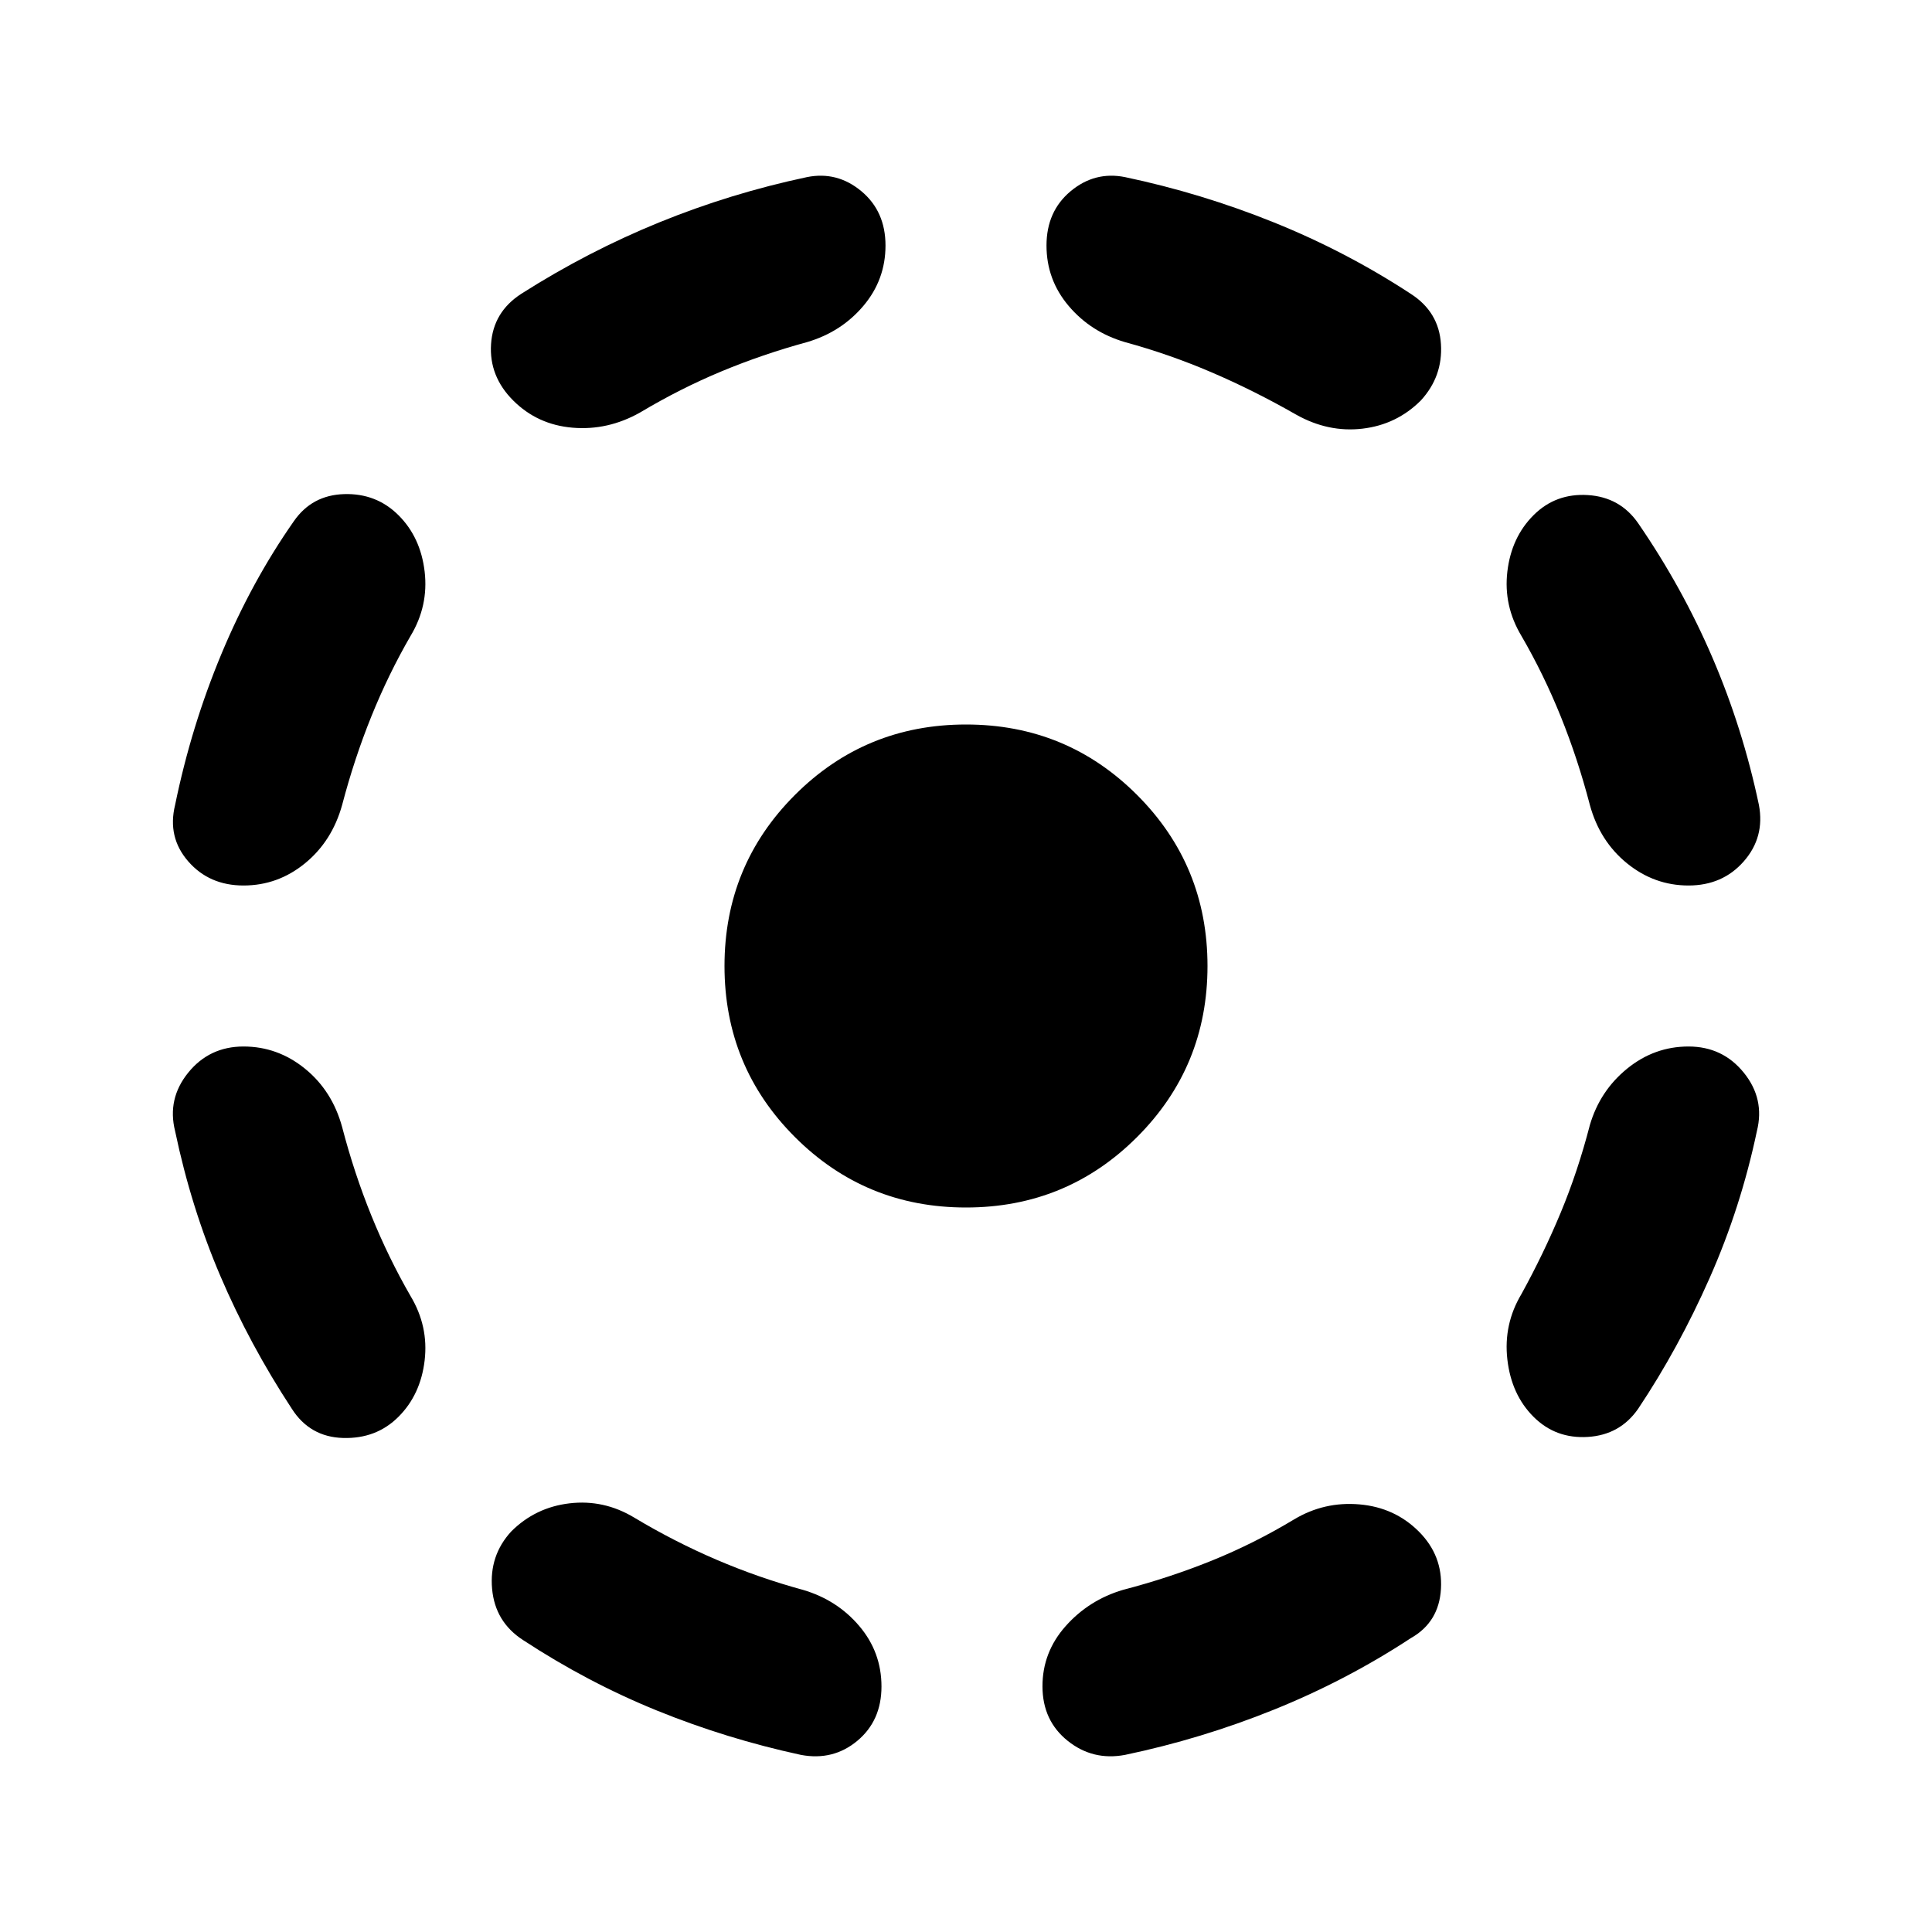
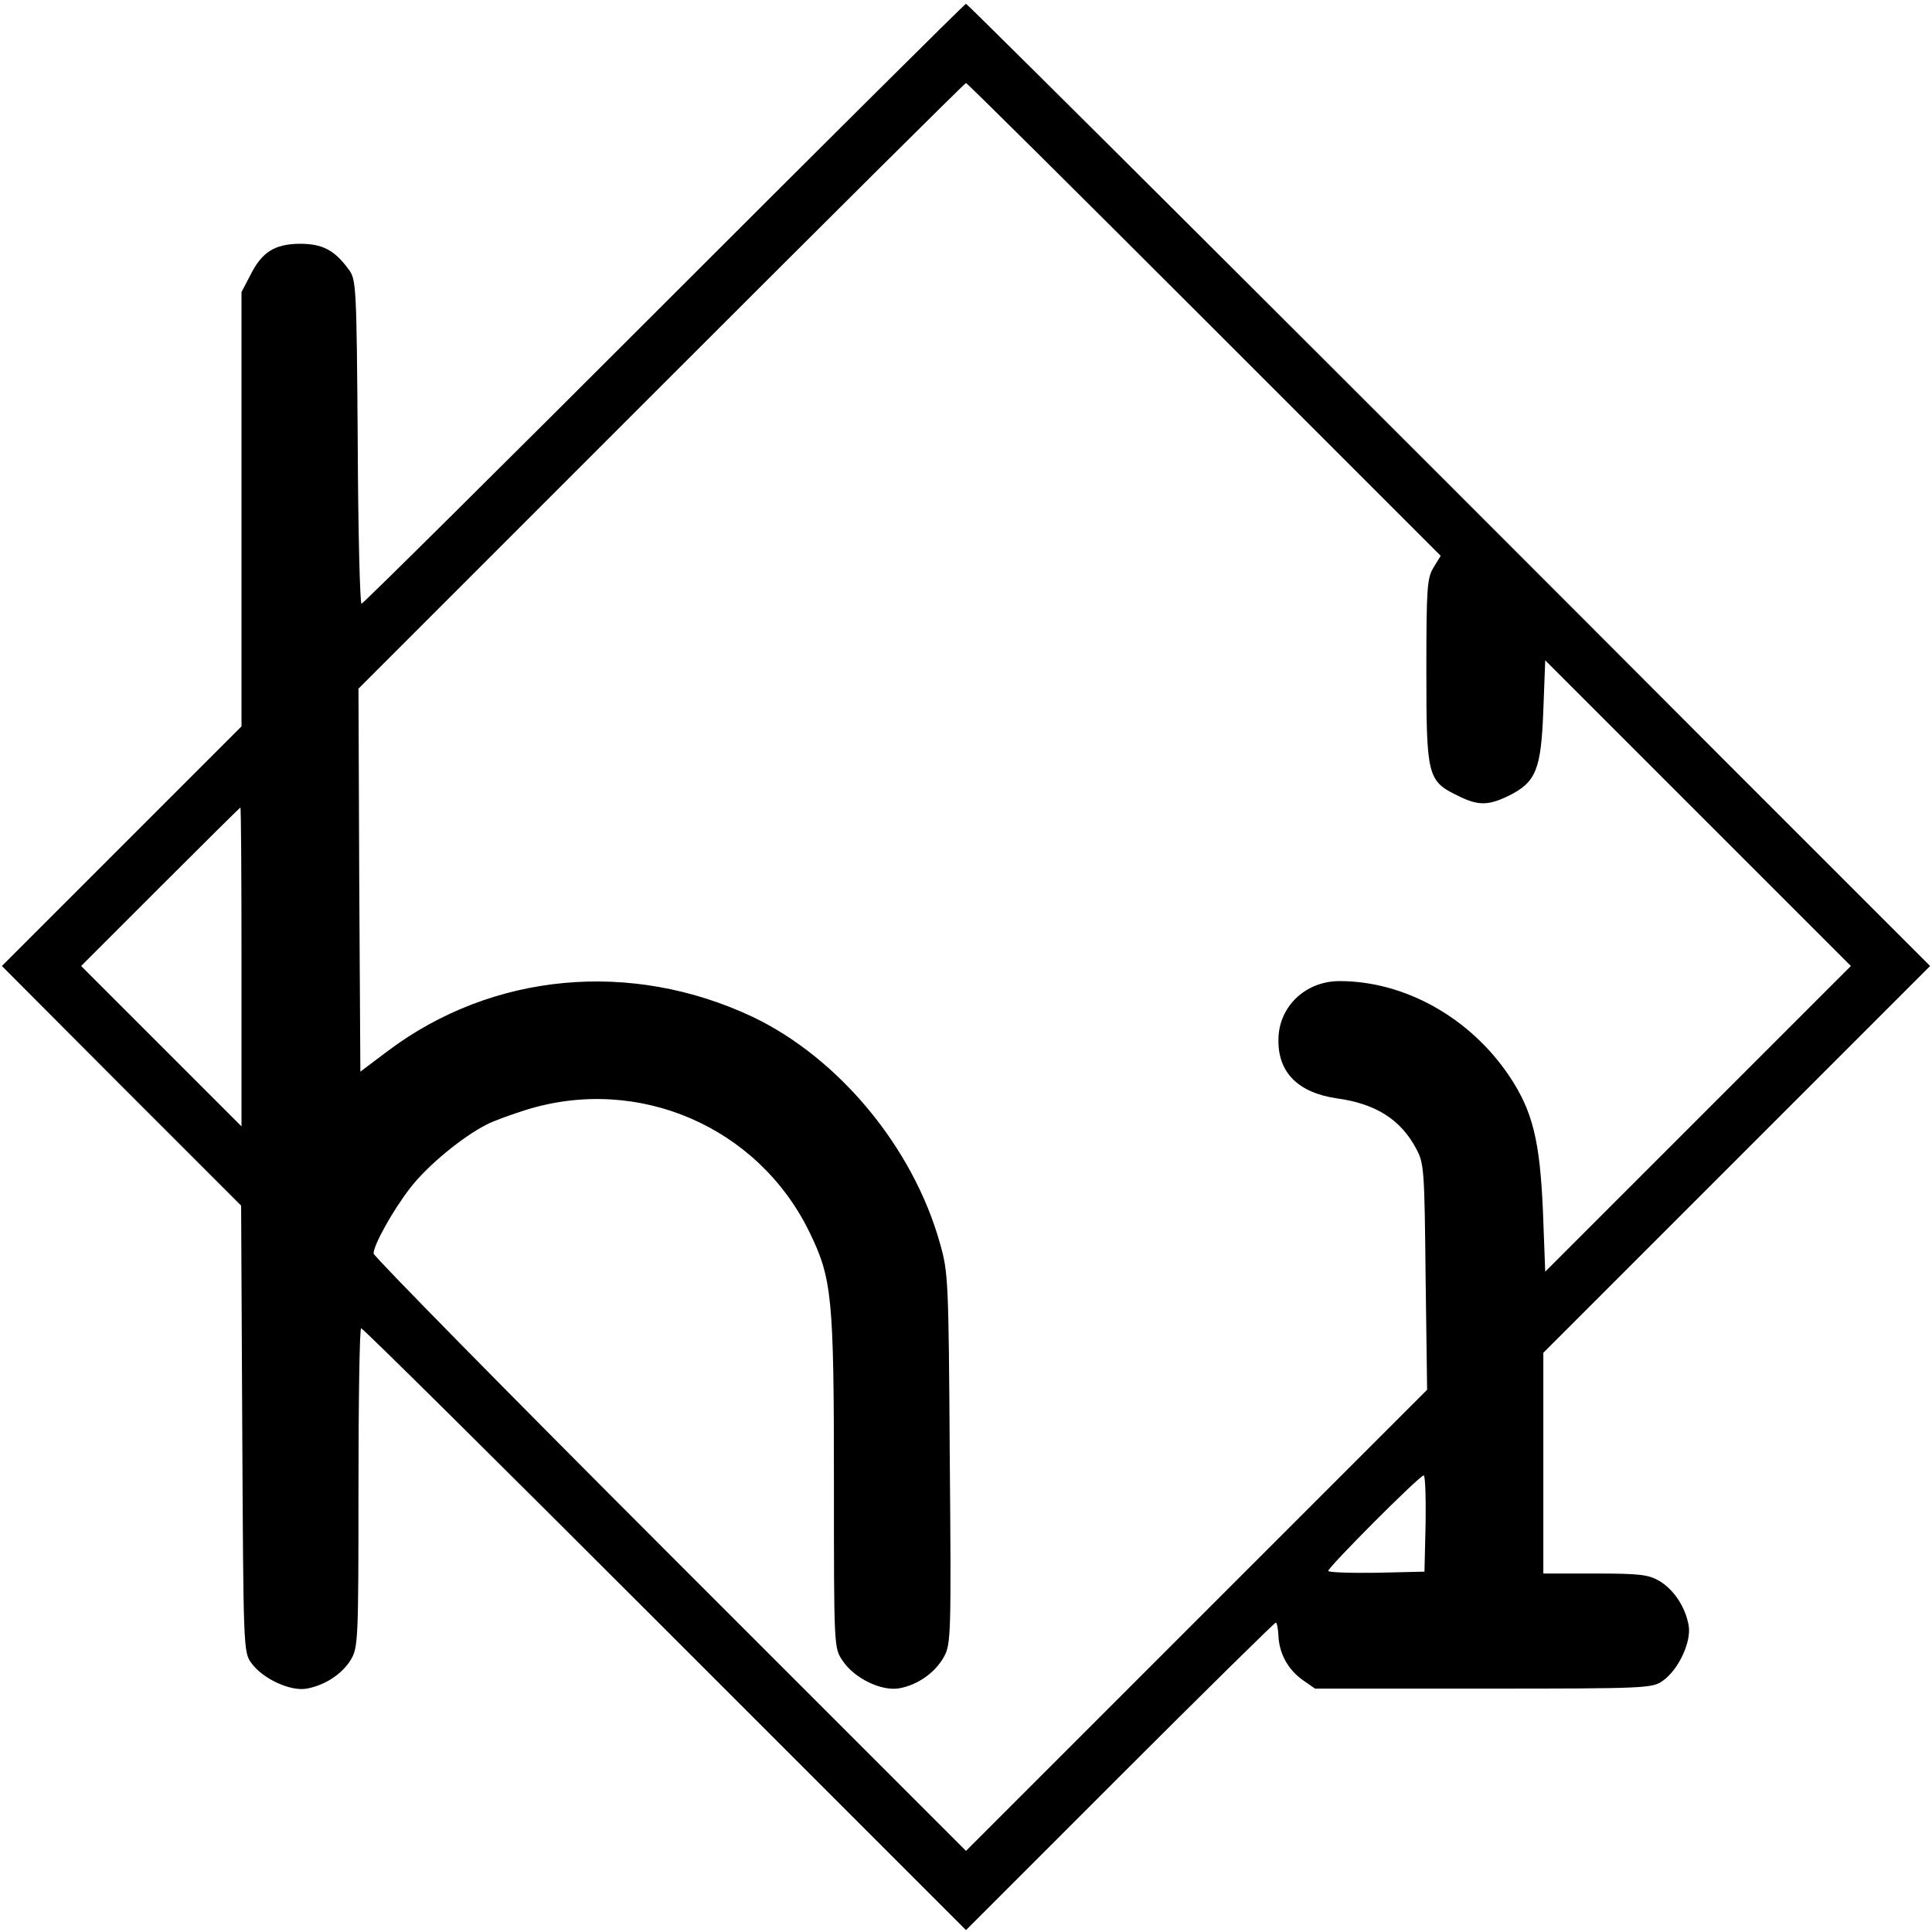
- <svg xmlns="http://www.w3.org/2000/svg" width="32" height="32" viewBox="0 0 24 24">
-   <path fill="currentColor" d="M4.25 14q.15.575.363 1.1t.487 1q.225.375.175.8t-.325.7t-.688.263t-.637-.363q-.525-.8-.888-1.65t-.562-1.8q-.1-.4.163-.725T3.025 13t.763.275t.462.725m.85-6.1q-.275.475-.487 1T4.25 10q-.125.45-.462.725T3.025 11t-.687-.3t-.163-.7q.2-.975.575-1.875t.9-1.65q.225-.325.625-.337t.675.262t.325.7t-.175.8m2.775 10.95q.5.3 1.025.525t1.075.375q.425.125.7.45t.275.75t-.3.675t-.7.175q-.925-.2-1.787-.55T6.5 20.375q-.35-.225-.387-.638t.237-.712q.3-.3.725-.35t.8.175m2.15-14.6q-.55.15-1.062.363t-1.013.512q-.4.225-.837.188t-.738-.338t-.275-.7t.375-.625q.825-.525 1.713-.887t1.837-.563q.375-.075.675.175t.3.675t-.275.75t-.7.45M12 15q-1.25 0-2.125-.875T9 12t.875-2.125T12 9t2.125.875T15 12t-.875 2.125T12 15m4.075 3.875q.375-.225.813-.187t.737.337t.275.713t-.375.612q-.8.525-1.7.888t-1.85.562q-.4.075-.712-.175t-.313-.675t.288-.75t.712-.45q.575-.15 1.1-.362t1.025-.513m-2.1-14.625q-.425-.125-.7-.45T13 3.05t.3-.675t.675-.175q.95.2 1.85.563t1.7.887q.35.225.375.625t-.25.7q-.3.3-.725.35T16.1 5.15q-.525-.3-1.05-.525t-1.075-.375m5.775 9.725q.125-.425.463-.7t.762-.275t.687.325t.163.725q-.2.95-.587 1.825T20.35 17.5q-.225.325-.625.35t-.675-.25t-.325-.712t.175-.813q.275-.5.488-1.012t.362-1.088M18.9 7.9q-.225-.375-.175-.8t.325-.7t.675-.25t.625.35q.55.8.925 1.675T21.85 10q.075.4-.188.7t-.687.3t-.763-.275T19.75 10q-.15-.575-.362-1.1t-.488-1" />
+ <svg xmlns="http://www.w3.org/2000/svg" version="1.0" width="512pt" height="512pt" viewBox="0 0 512 512" preserveAspectRatio="xMidYMid meet">
+   <g transform="translate(0,512) scale(0.1,-0.1)" fill="#000000" stroke="none">
+     <path d="M1760 4315 c-437 -437 -798 -795 -802 -795 -4 0 -9 193 -10 429 -3 416 -4 430 -24 457 -38 52 -70 68 -130 68 -67 -1 -100 -22 -131 -84 l-23 -44 0 -576 0 -575 -317 -317 -318 -318 317 -318 317 -317 3 -592 c3 -578 3 -592 24 -620 30 -42 104 -76 147 -68 49 9 94 39 117 77 19 32 20 52 20 456 0 232 3 422 7 422 5 0 367 -359 805 -797 l798 -798 408 408 c224 224 410 407 413 407 3 0 6 -16 7 -35 2 -47 25 -89 64 -117 l33 -23 447 0 c434 0 447 1 475 21 42 30 76 104 68 147 -9 49 -39 94 -77 117 -29 17 -51 20 -170 20 l-138 0 0 292 0 293 512 512 513 513 -535 535 c-1020 1023 -2016 2015 -2020 2015 -3 0 -363 -358 -800 -795z m1431 -41 l627 -627 -19 -31 c-17 -28 -19 -53 -19 -275 0 -278 3 -291 84 -330 54 -27 81 -26 136 1 71 36 84 69 90 226 l5 132 405 -405 405 -405 -405 -405 -405 -405 -6 159 c-8 188 -27 266 -89 359 -104 155 -277 252 -450 252 -90 0 -161 -67 -162 -154 -2 -88 52 -142 156 -157 102 -14 168 -56 209 -133 21 -39 22 -54 25 -340 l4 -299 -611 -611 -611 -611 -785 785 c-432 432 -785 791 -785 798 0 23 52 116 98 175 46 59 137 134 202 167 19 10 67 27 105 39 297 92 614 -45 750 -324 60 -123 65 -172 65 -663 0 -439 0 -439 23 -473 31 -47 104 -82 151 -73 49 9 95 42 118 84 18 33 19 60 15 525 -3 473 -4 493 -26 570 -71 254 -268 491 -496 600 -322 152 -690 118 -967 -90 l-73 -55 -3 507 -2 508 802 802 c442 442 805 803 808 803 3 0 287 -282 631 -626z m-2551 -1716 l0 -423 -212 212 -213 213 210 210 c115 115 211 210 212 210 2 0 3 -190 3 -422z m3138 -1475 l-3 -128 -127 -3 c-71 -1 -128 1 -128 5 0 10 242 253 253 253 4 0 6 -57 5 -127z" />
+   </g>
</svg>
